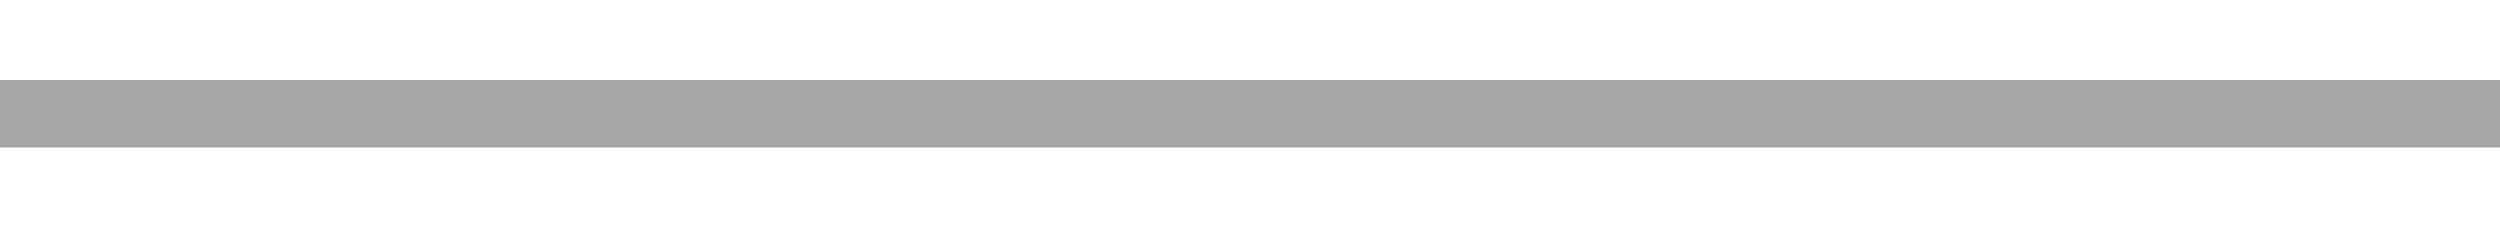
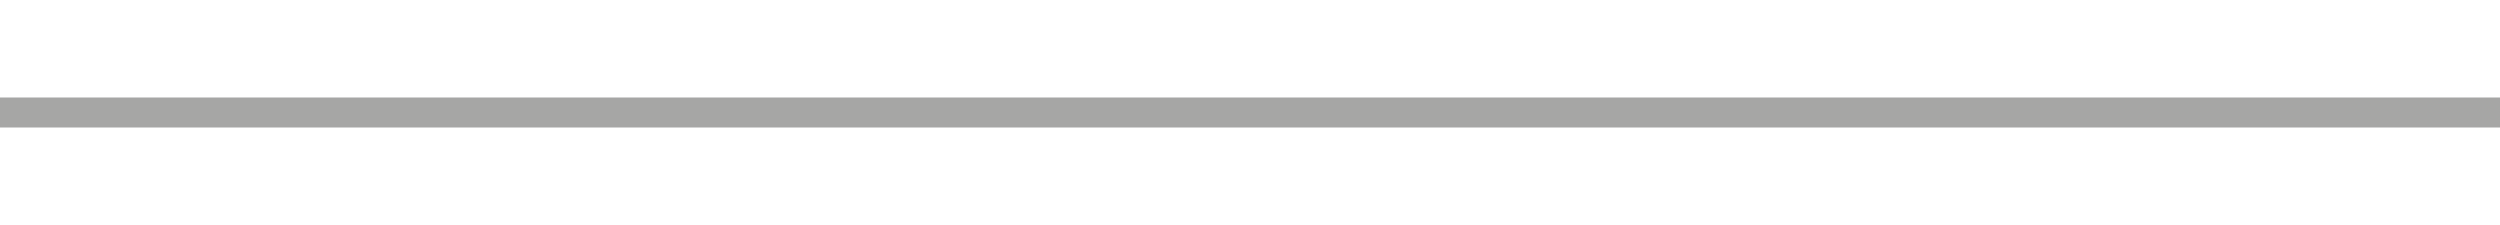
<svg xmlns="http://www.w3.org/2000/svg" version="1.1" id="Calque_1" x="0px" y="0px" viewBox="0 0 200 18" style="enable-background:new 0 0 200 18;" xml:space="preserve">
  <style type="text/css">
	.st0{fill:#A6A6A5;}
</style>
-   <rect y="6.4" class="st0" width="200" height="5.4" />
+   <rect y="7.8" class="st0" width="200" height="2.4" />
</svg>
